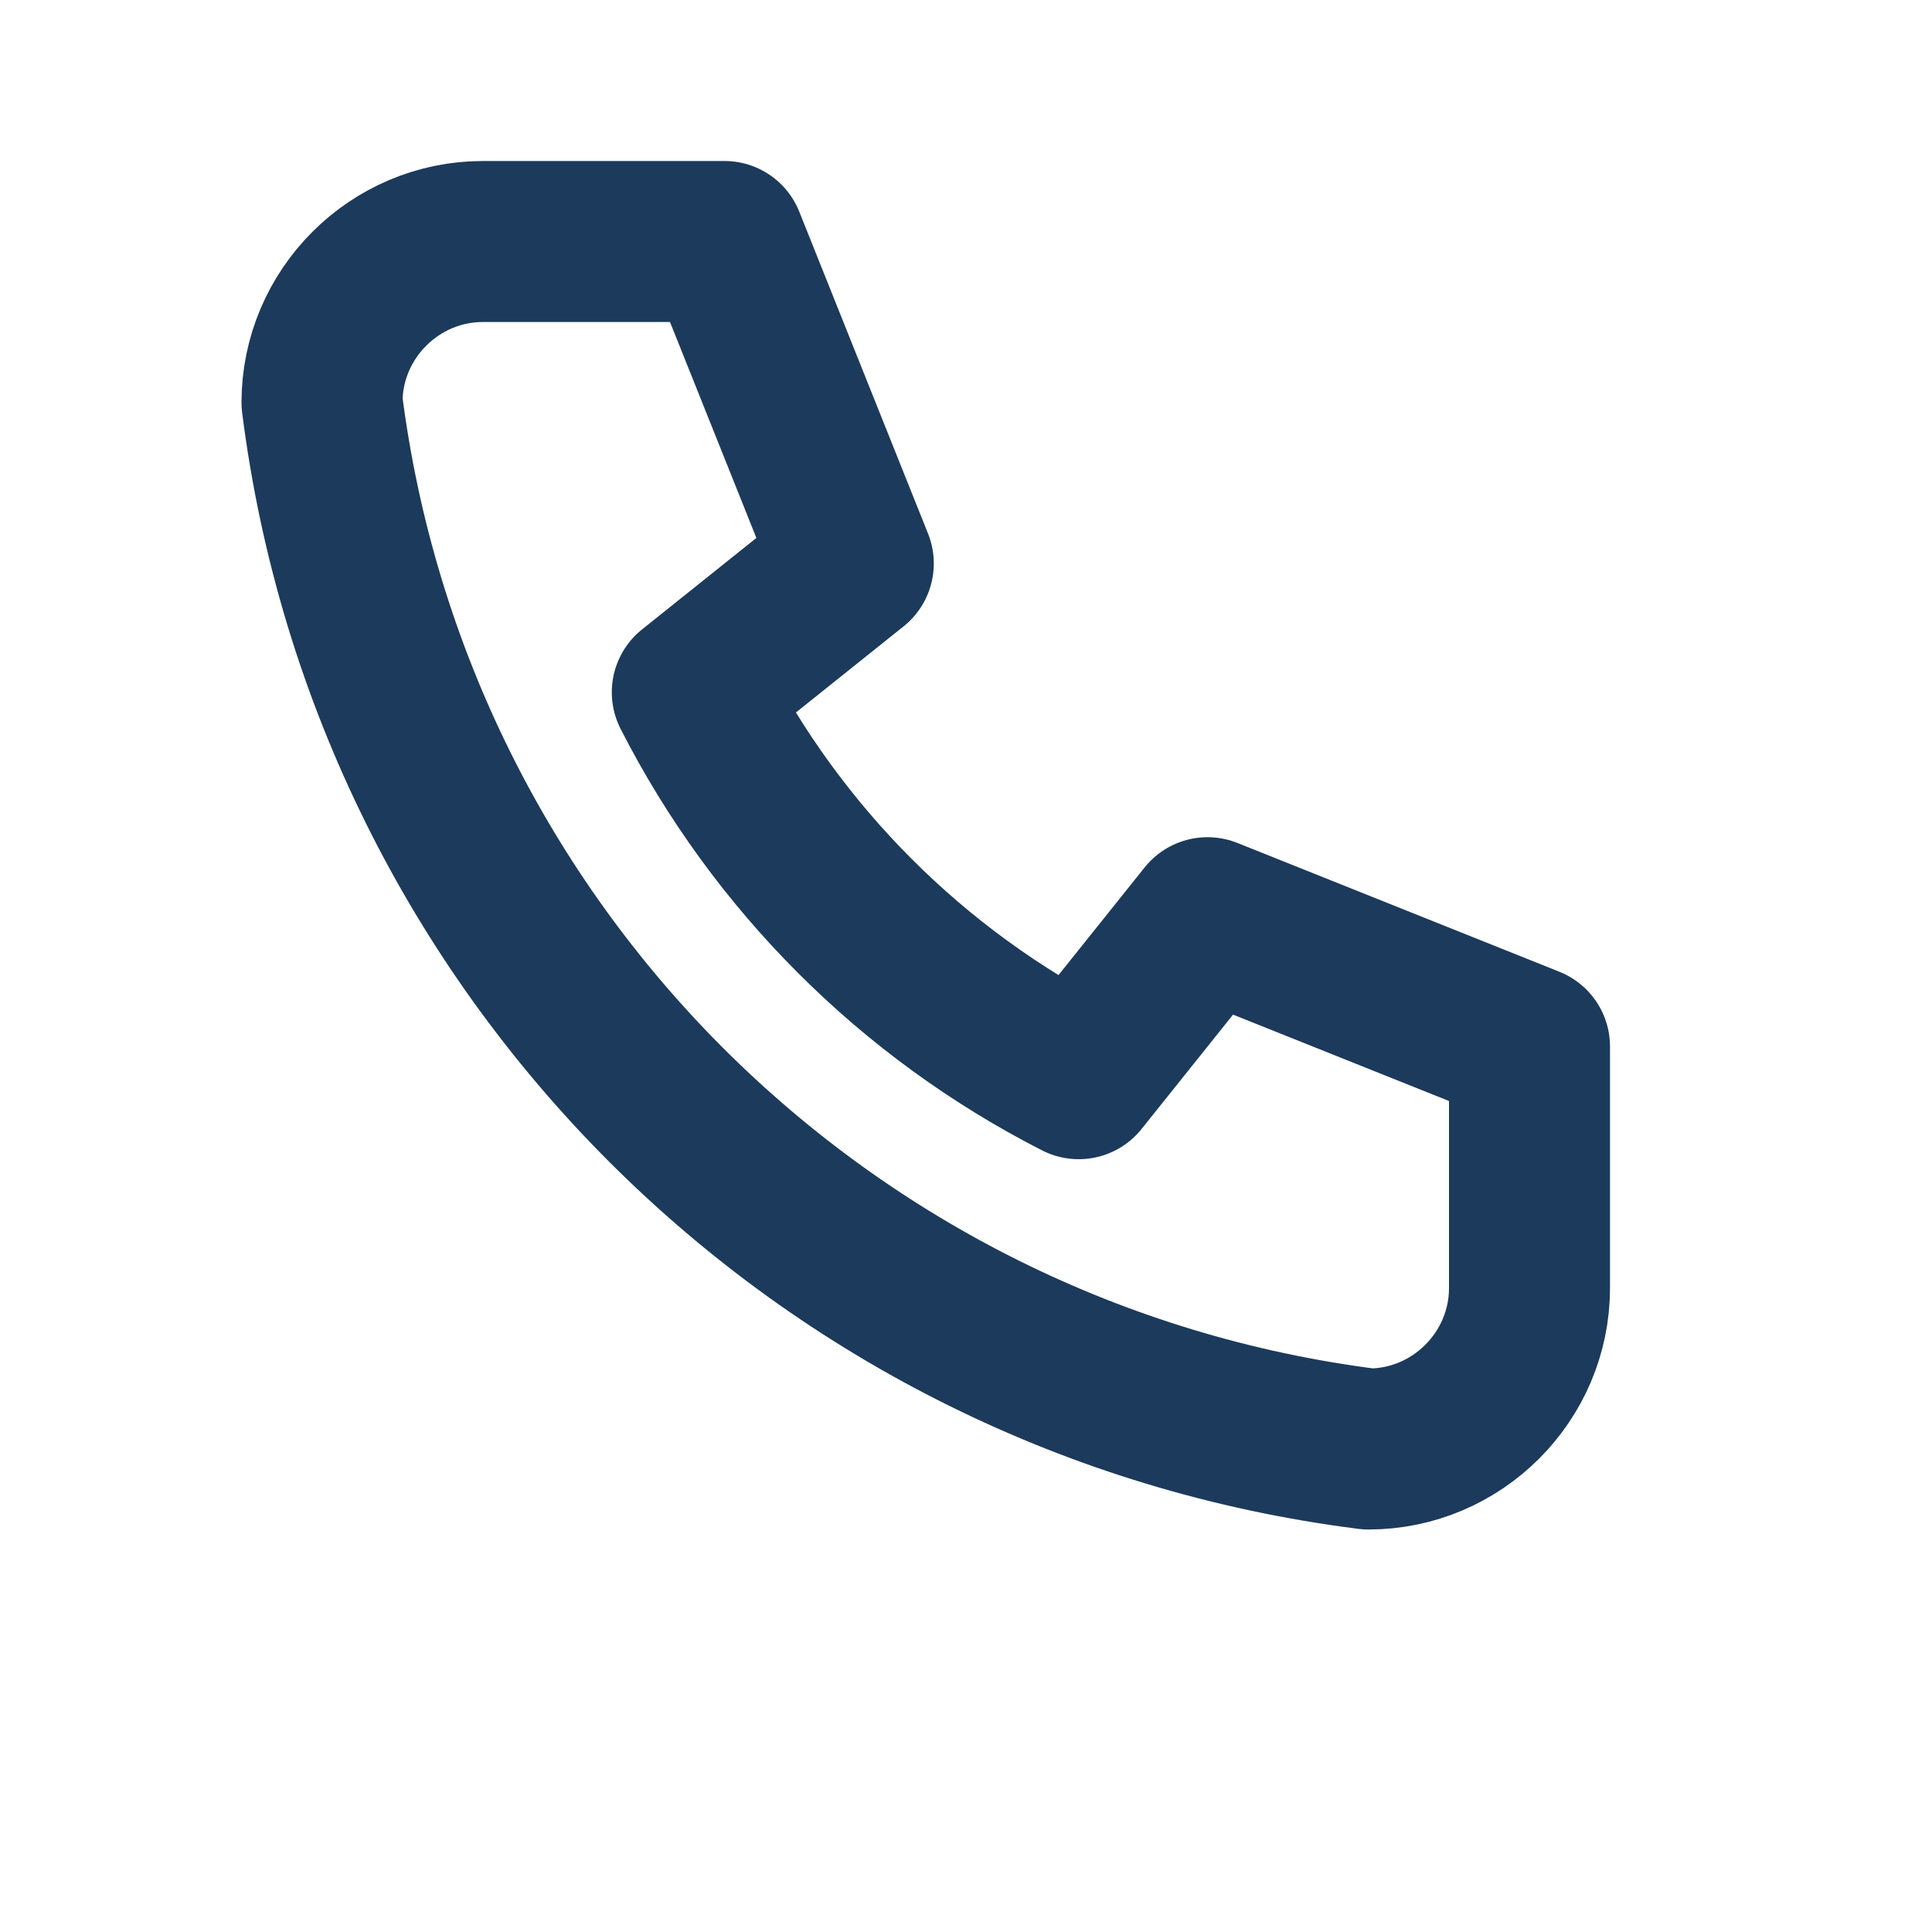
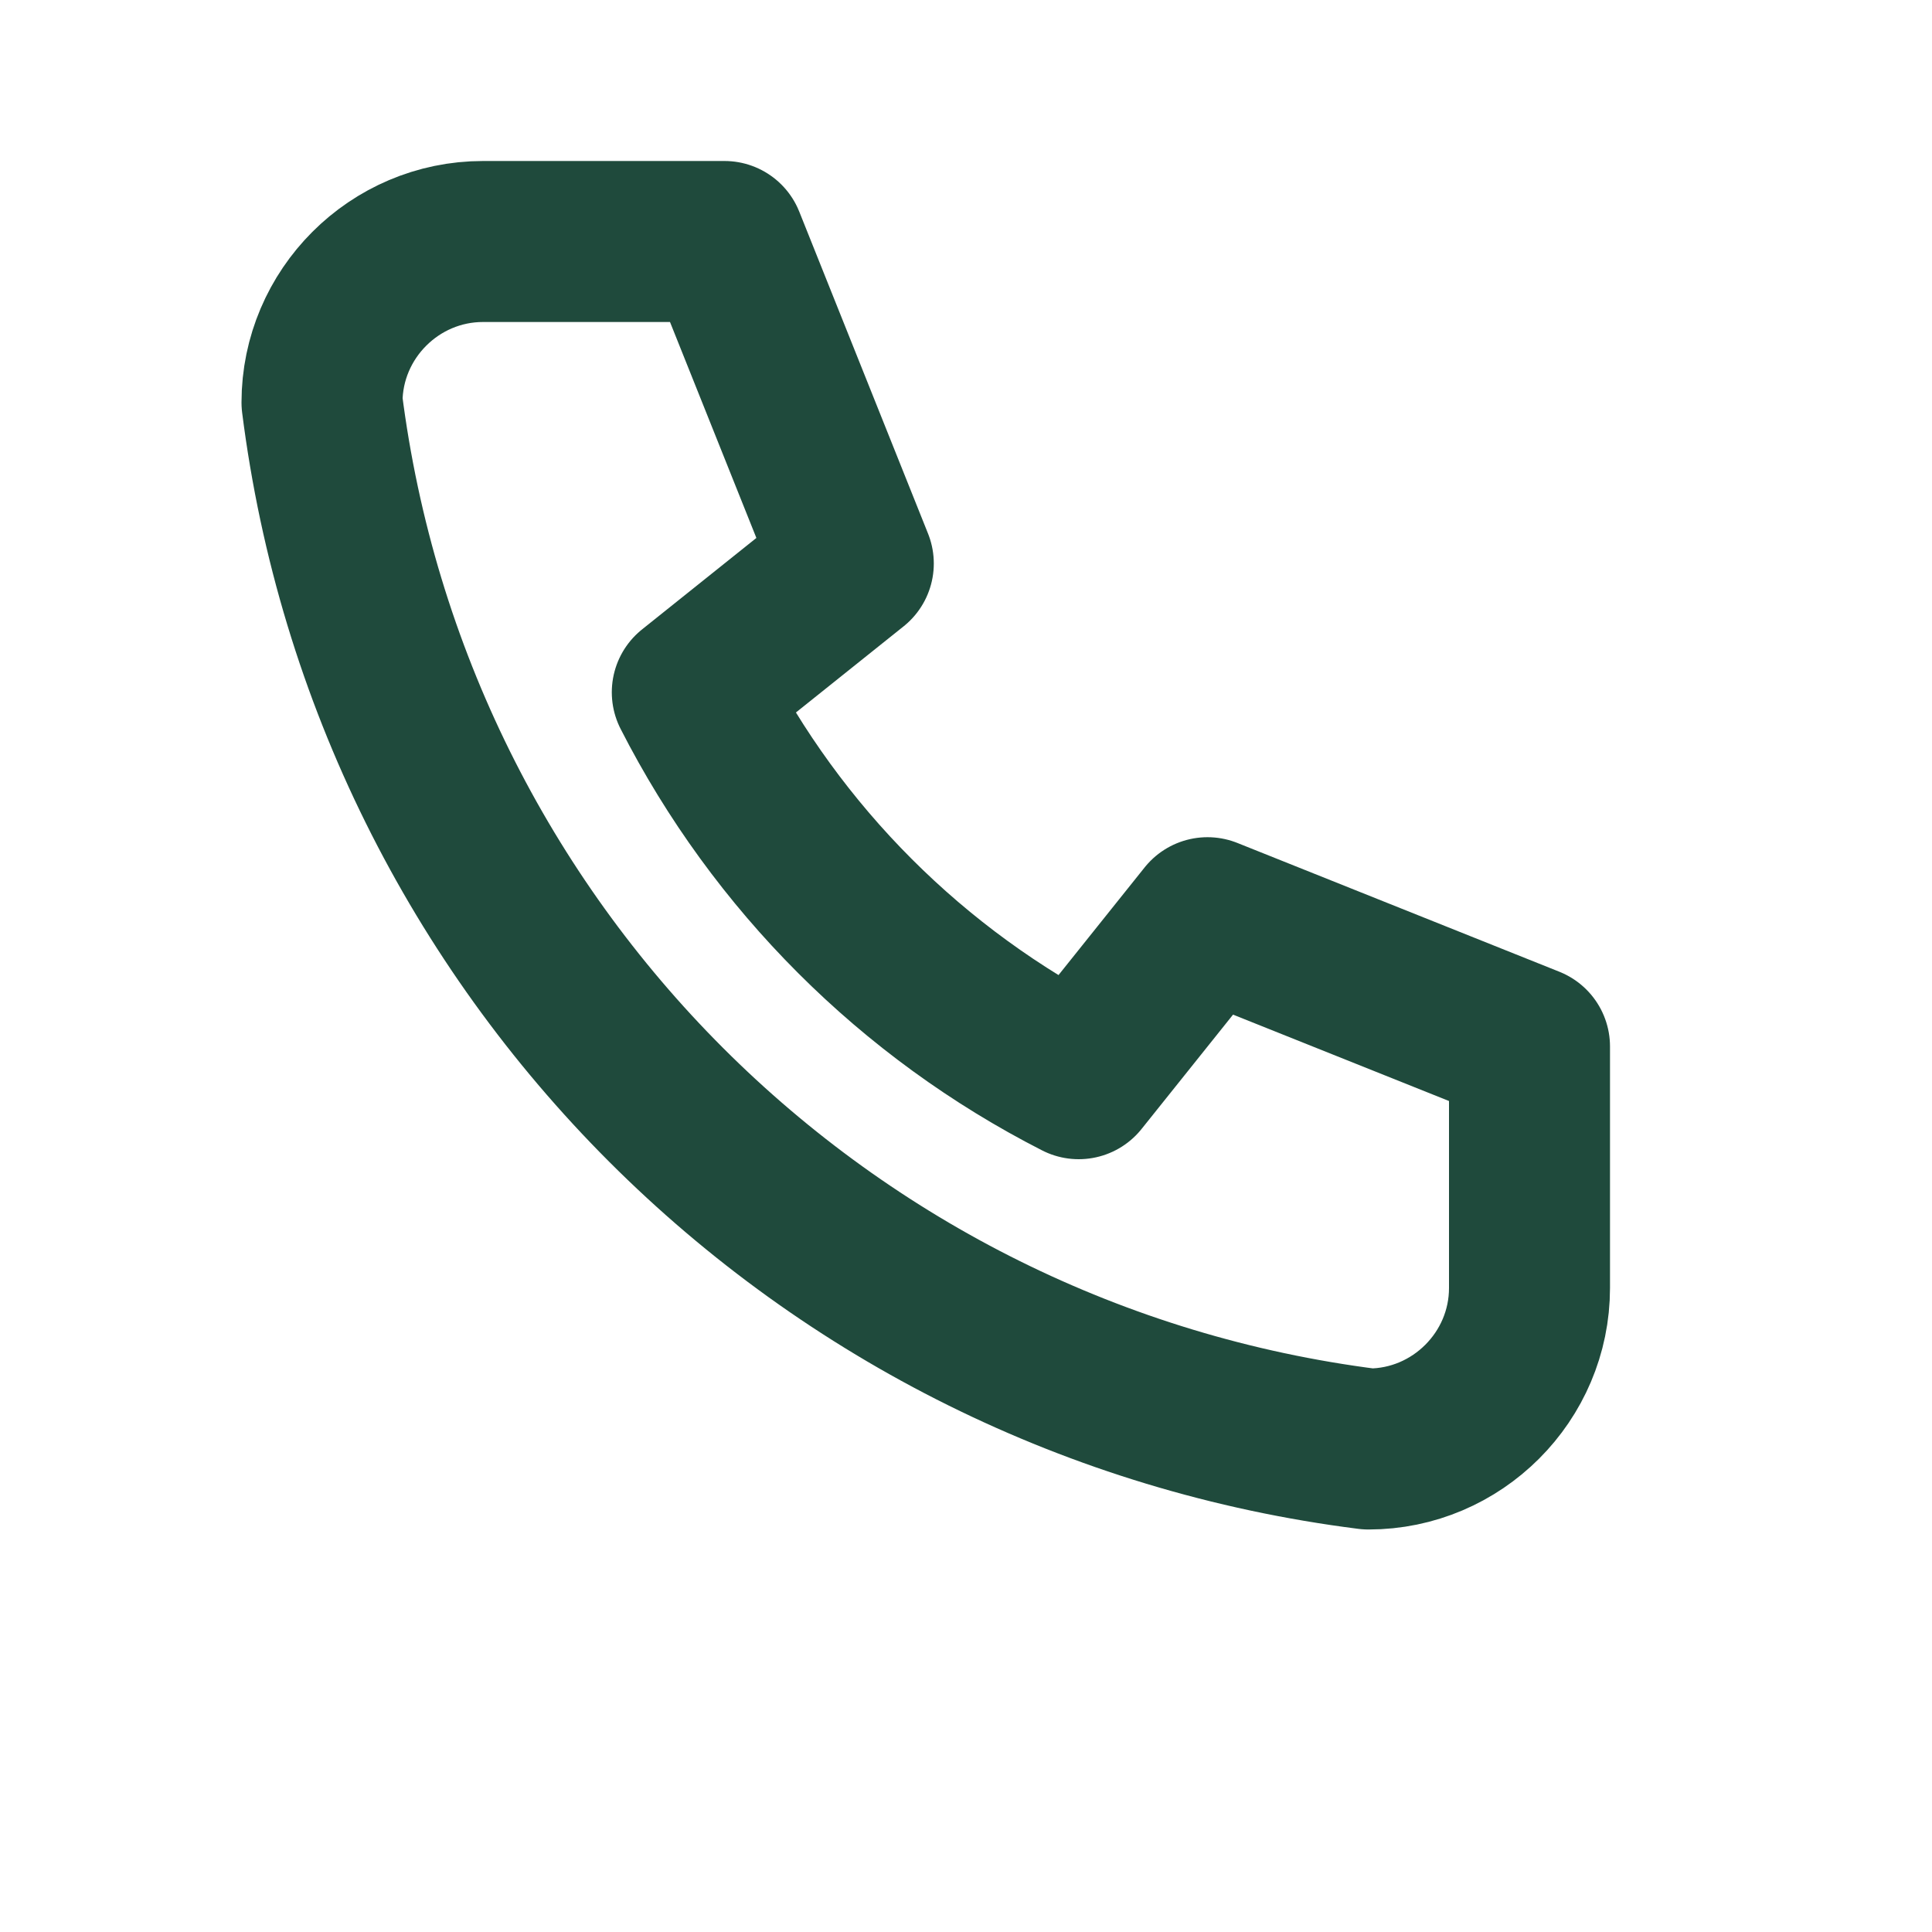
<svg xmlns="http://www.w3.org/2000/svg" viewBox="0 0 24 24" width="24" height="24" aria-hidden="true">
-   <path d="M6 3h3l1.6 4-2 1.6a11 11 0 0 0 4.8 4.8l1.6-2 4 1.6v3c0 1.1-.9 2-2 2A15 15 0 0 1 4 5c0-1.1.9-2 2-2Z" fill="none" stroke="#1C3A5B" stroke-width="2" stroke-linejoin="round" />
+   <path d="M6 3h3l1.6 4-2 1.6a11 11 0 0 0 4.8 4.8l1.6-2 4 1.6v3c0 1.1-.9 2-2 2A15 15 0 0 1 4 5c0-1.1.9-2 2-2Z" fill="none" stroke="#1F4A3C" stroke-width="2" stroke-linejoin="round" />
</svg>
